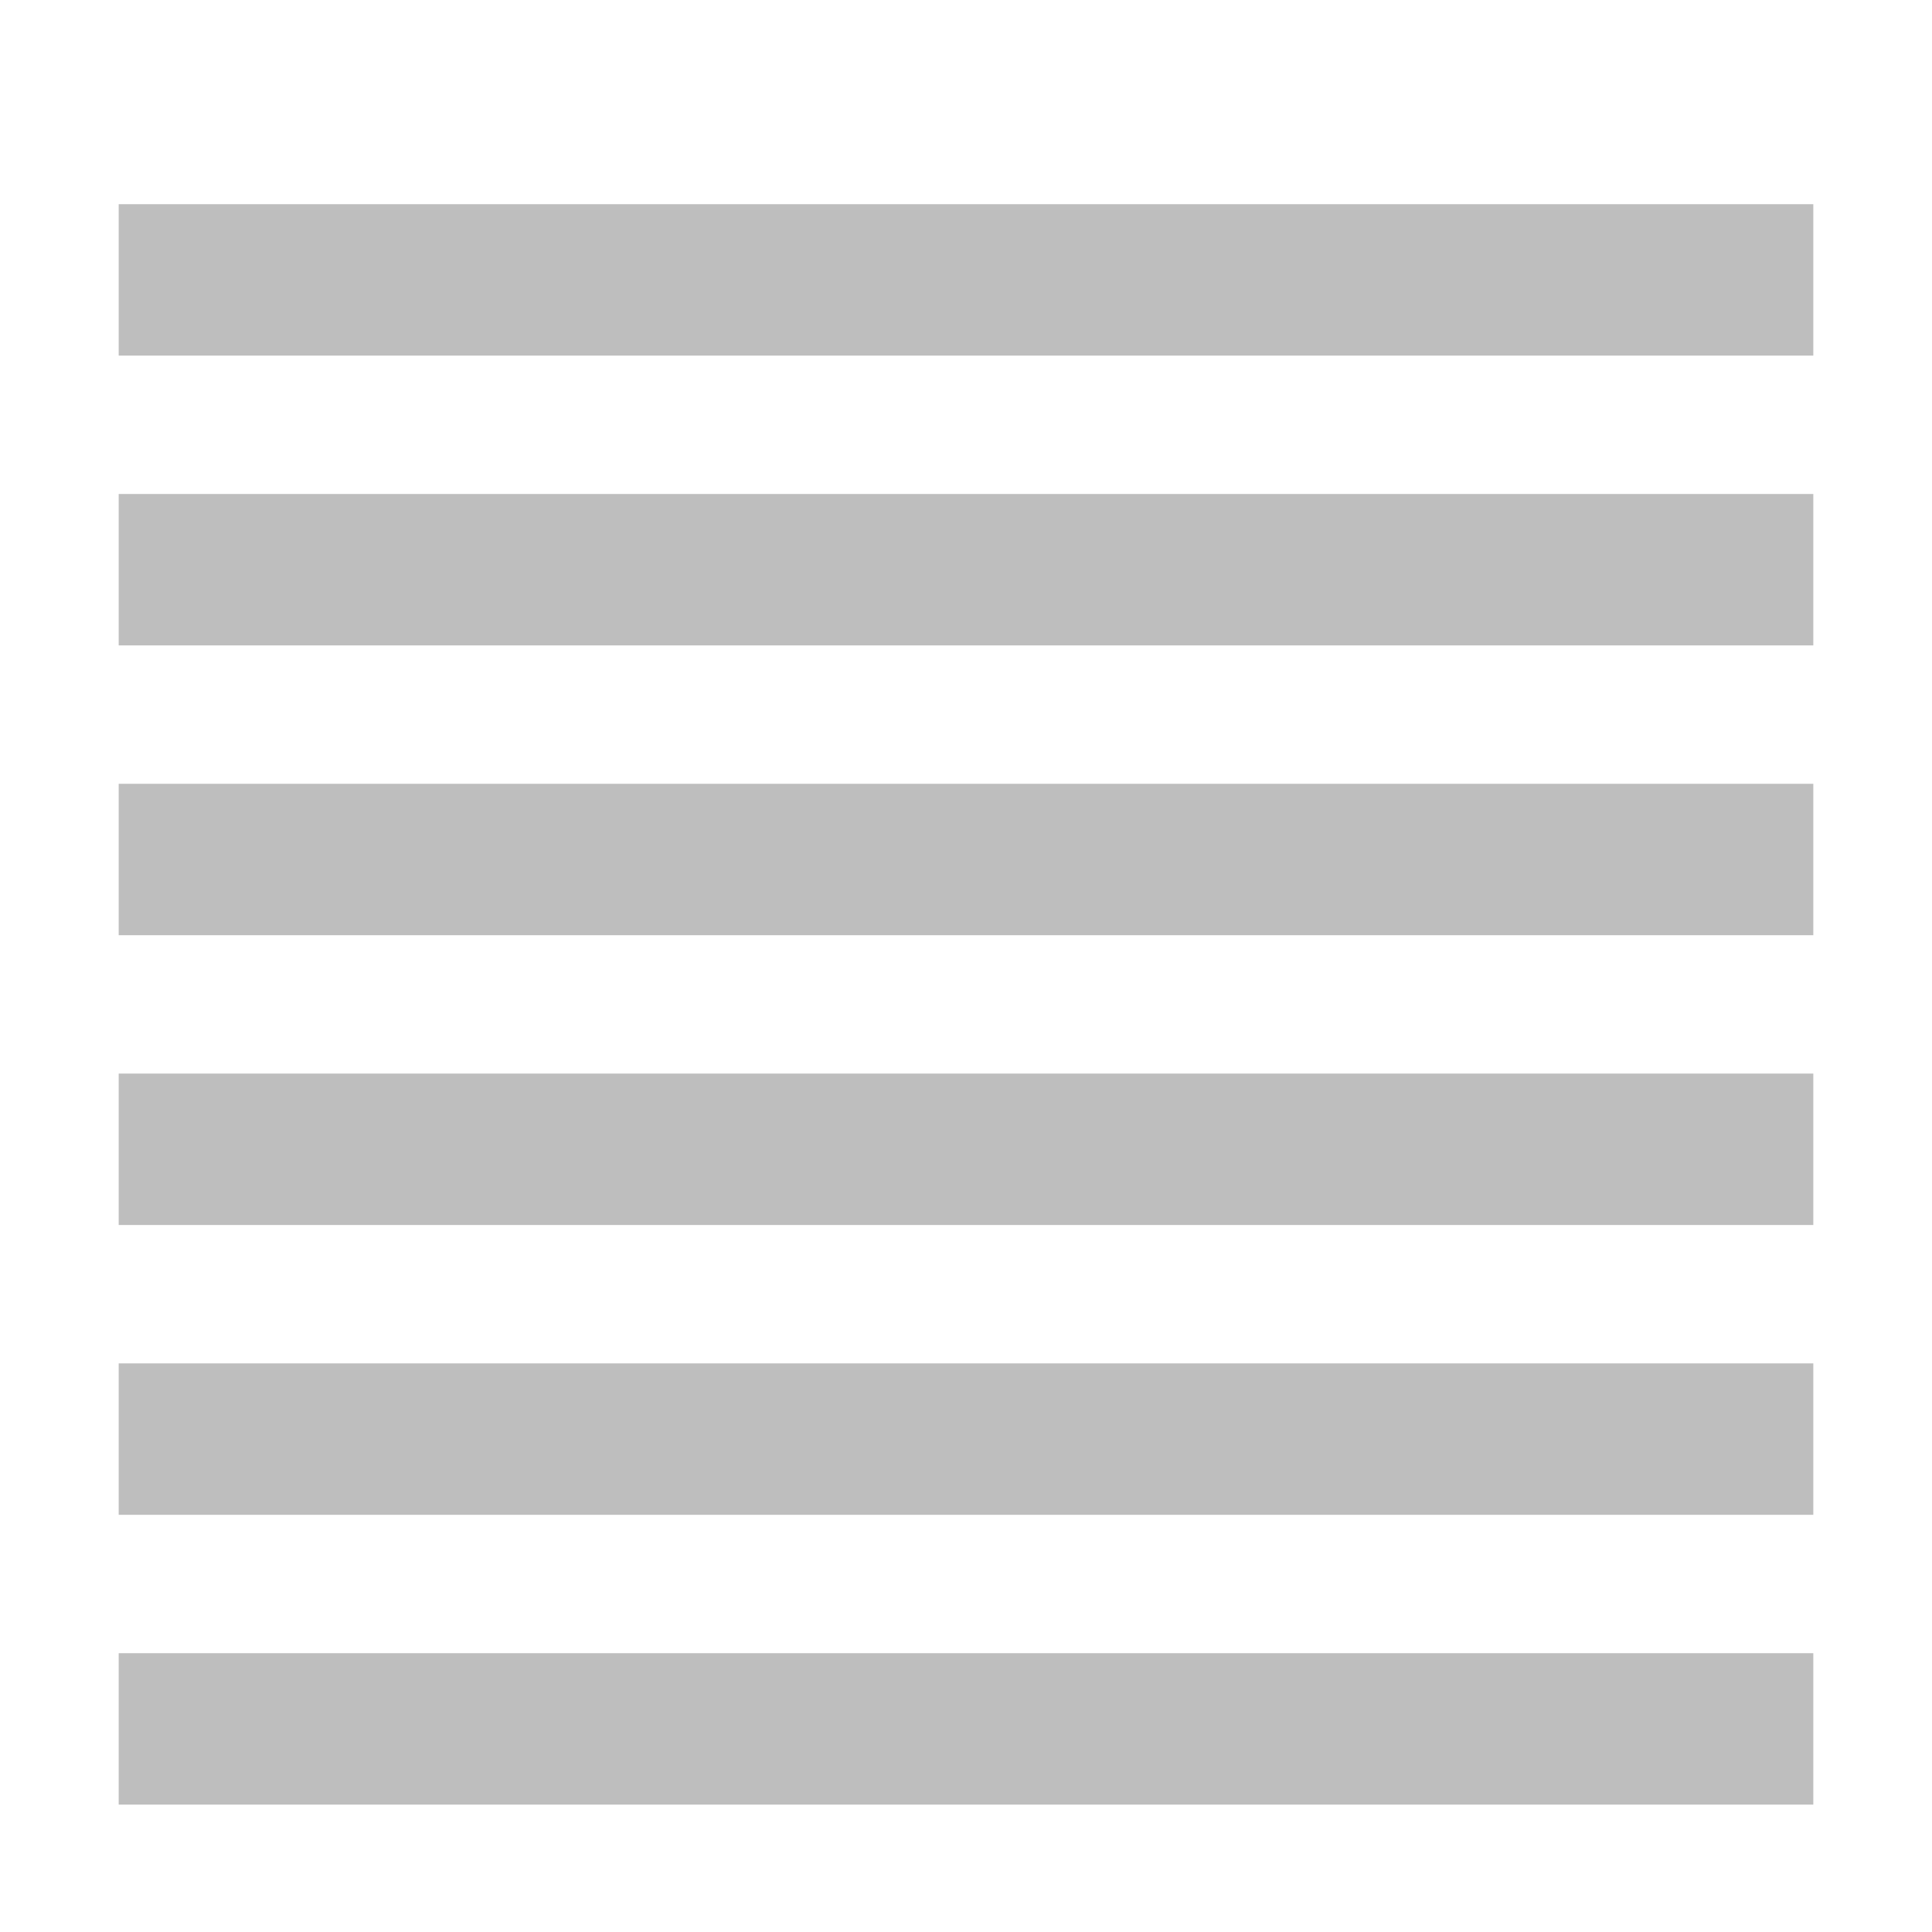
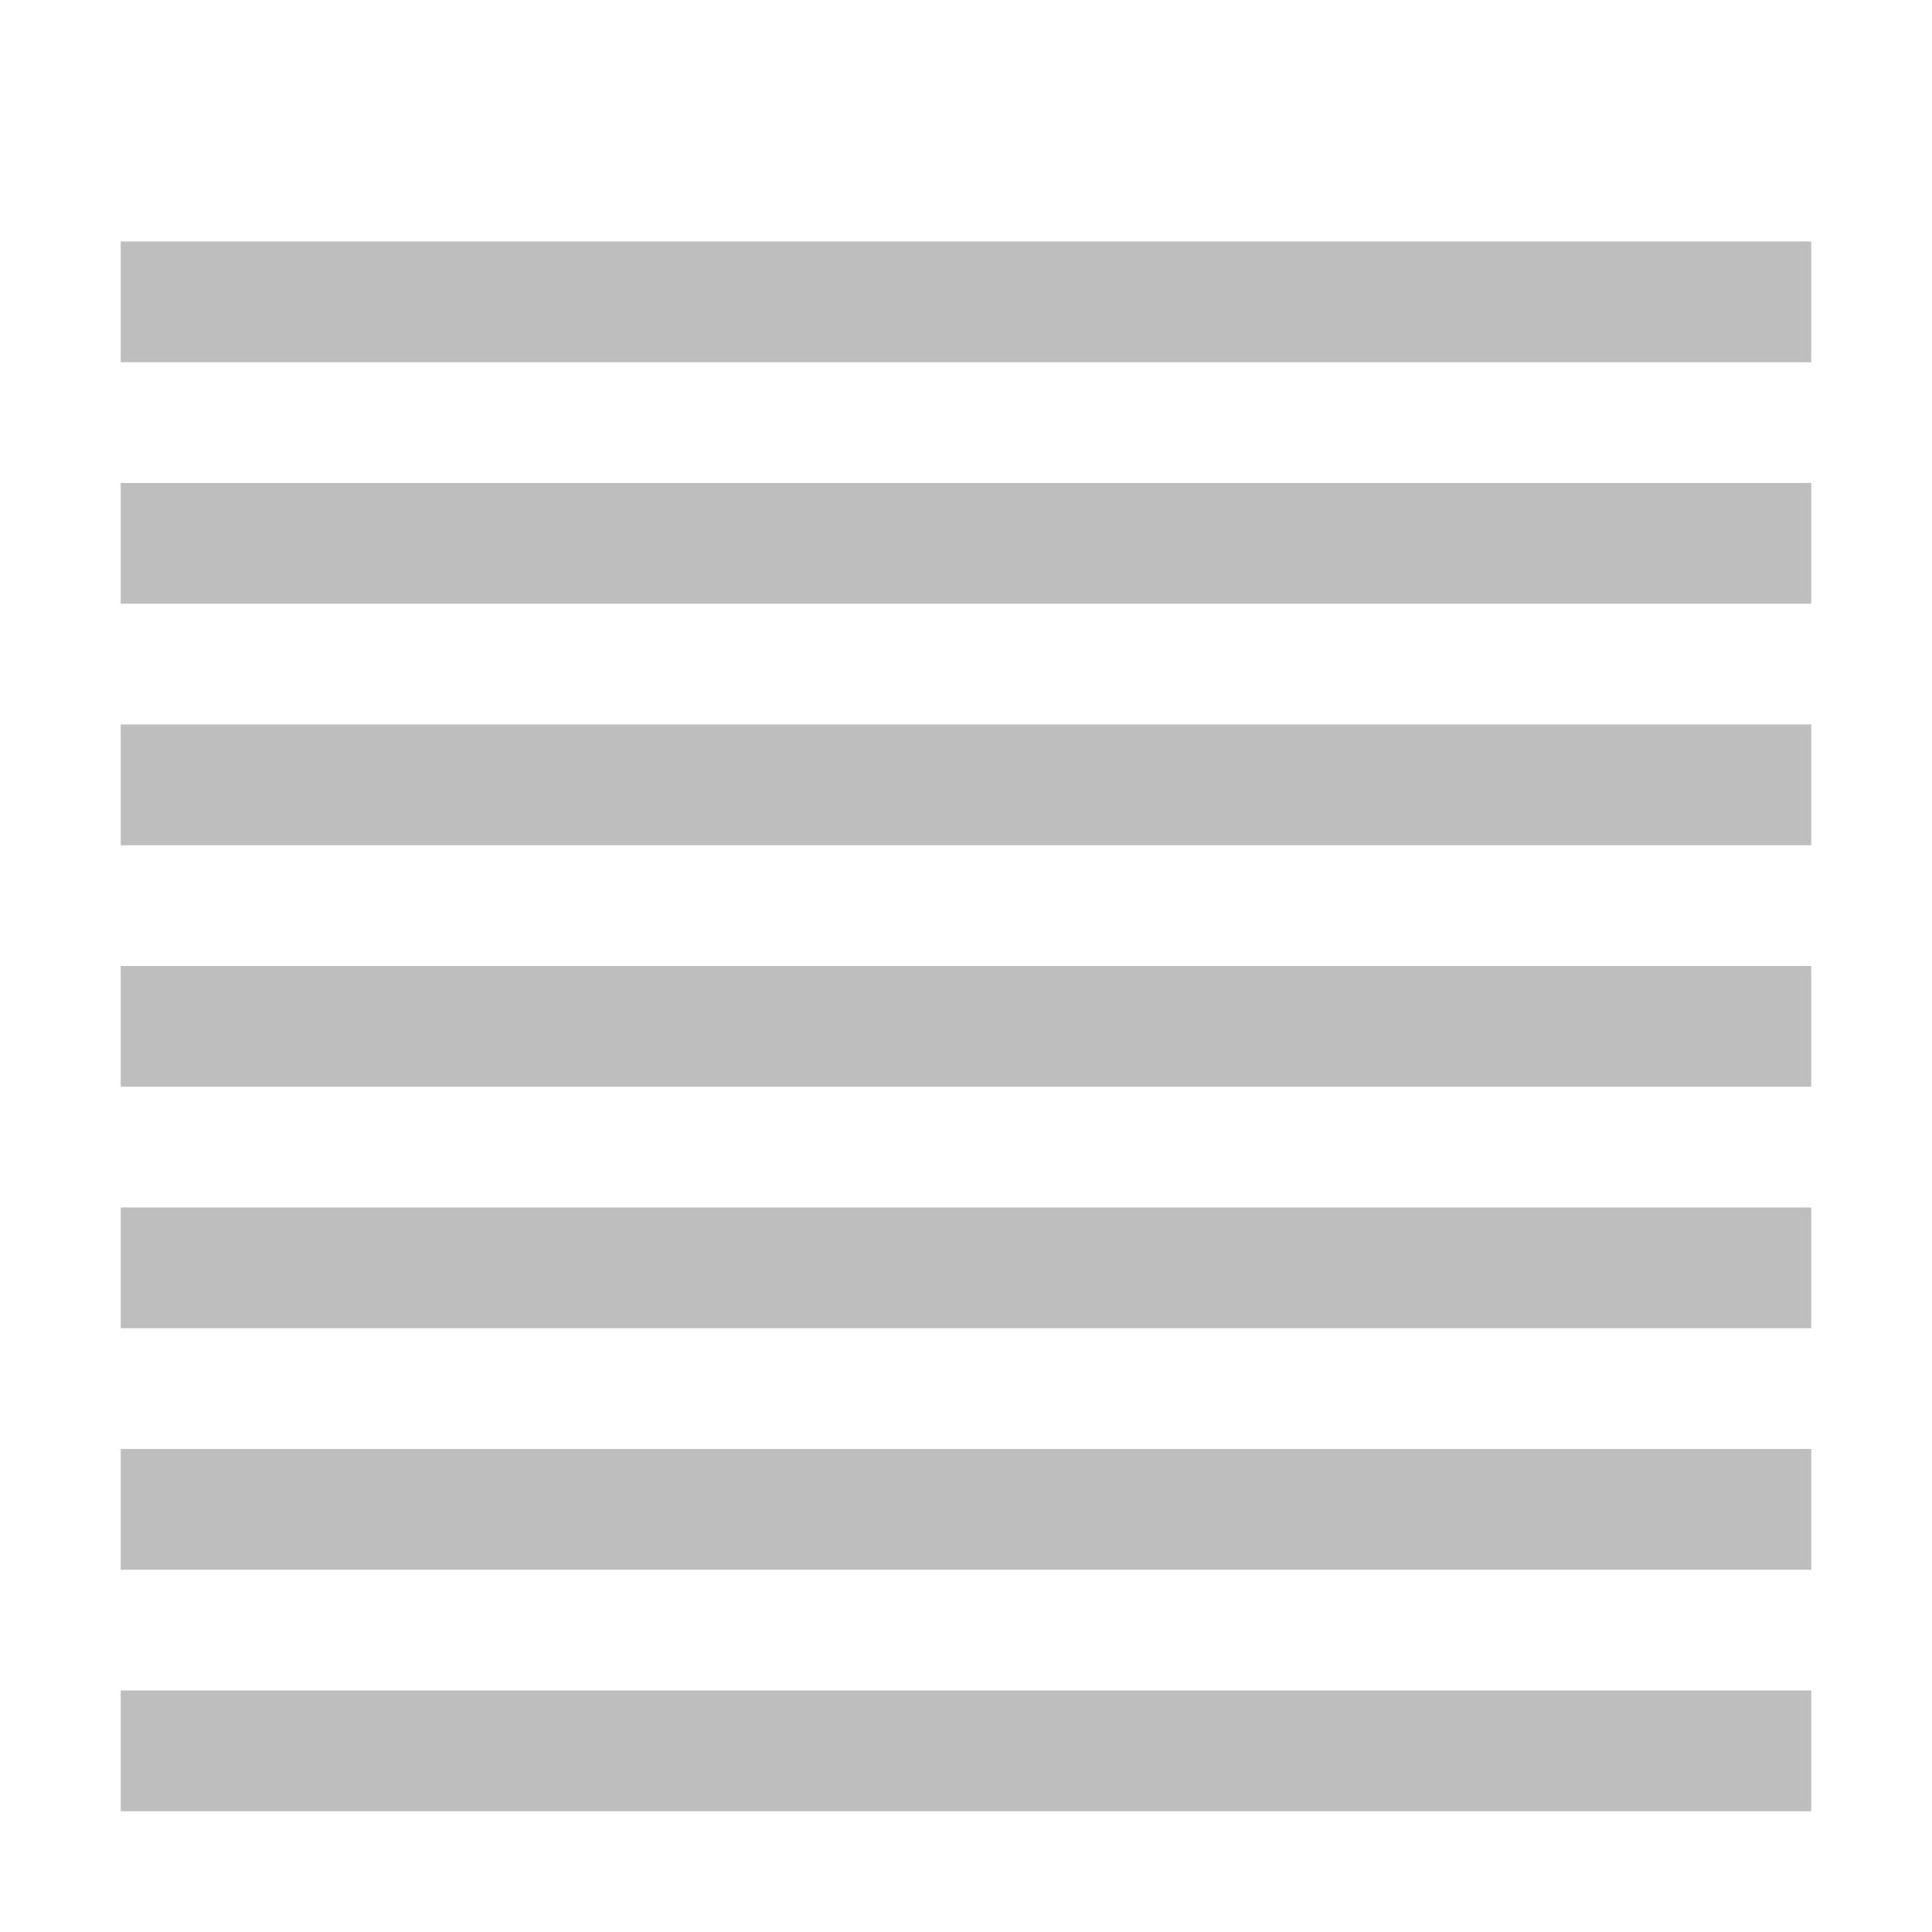
<svg xmlns="http://www.w3.org/2000/svg" id="svg3085" version="1.1" width="16" height="16">
  <defs id="defs3089" />
-   <g id="g980">
-     <rect y="8.891" x="-15.017" height="1.254" width="14.034" id="rect970" style="opacity:1;fill:#bebebe;fill-opacity:1;stroke:none" transform="scale(-1,1)" />
-     <rect style="opacity:1;fill:#bebebe;fill-opacity:1;stroke:none" id="rect968" width="14.034" height="1.254" x="-15.017" y="4.091" transform="scale(-1,1)" />
-     <rect transform="scale(-1,1)" y="1.691" x="-15.017" height="1.254" width="14.034" id="rect812" style="opacity:1;fill:#bebebe;fill-opacity:1;stroke:none" />
-     <rect transform="scale(-1,1)" style="opacity:1;fill:#bebebe;fill-opacity:1;stroke:none" id="rect814" width="14.034" height="1.254" x="-15.017" y="6.491" />
-     <rect transform="scale(-1,1)" y="11.291" x="-15.017" height="1.254" width="14.034" id="rect816" style="opacity:1;fill:#bebebe;fill-opacity:1;stroke:none" />
-     <rect style="opacity:1;fill:#bebebe;fill-opacity:1;stroke:none" id="rect972" width="14.034" height="1.254" x="-15.017" y="13.691" transform="scale(-1,1)" />
+   <g id="g851" transform="matrix(-1,0,0,1,16,0.06779661)">
+     <rect y="1.932" x="1" height="1" width="14" id="rect812" style="opacity:1;fill:#bebebe;fill-opacity:1;stroke:none" />
+     <rect style="opacity:1;fill:#bebebe;fill-opacity:1;stroke:none" id="rect814" width="14" height="1" x="1" y="5.932" />
+     <rect y="9.932" x="1" height="1" width="14" id="rect816" style="opacity:1;fill:#bebebe;fill-opacity:1;stroke:none" />
+     <rect style="opacity:1;fill:#bebebe;fill-opacity:1;stroke:none" id="rect820" width="14" height="1" x="1" y="13.932" />
+     <rect style="opacity:1;fill:#bebebe;fill-opacity:1;stroke:none" id="rect860" width="14" height="1" x="1" y="3.932" />
+     <rect y="7.932" x="1" height="1" width="14" id="rect862" style="opacity:1;fill:#bebebe;fill-opacity:1;stroke:none" />
+     <rect style="opacity:1;fill:#bebebe;fill-opacity:1;stroke:none" id="rect864" width="14" height="1" x="1" y="11.932" />
  </g>
</svg>
